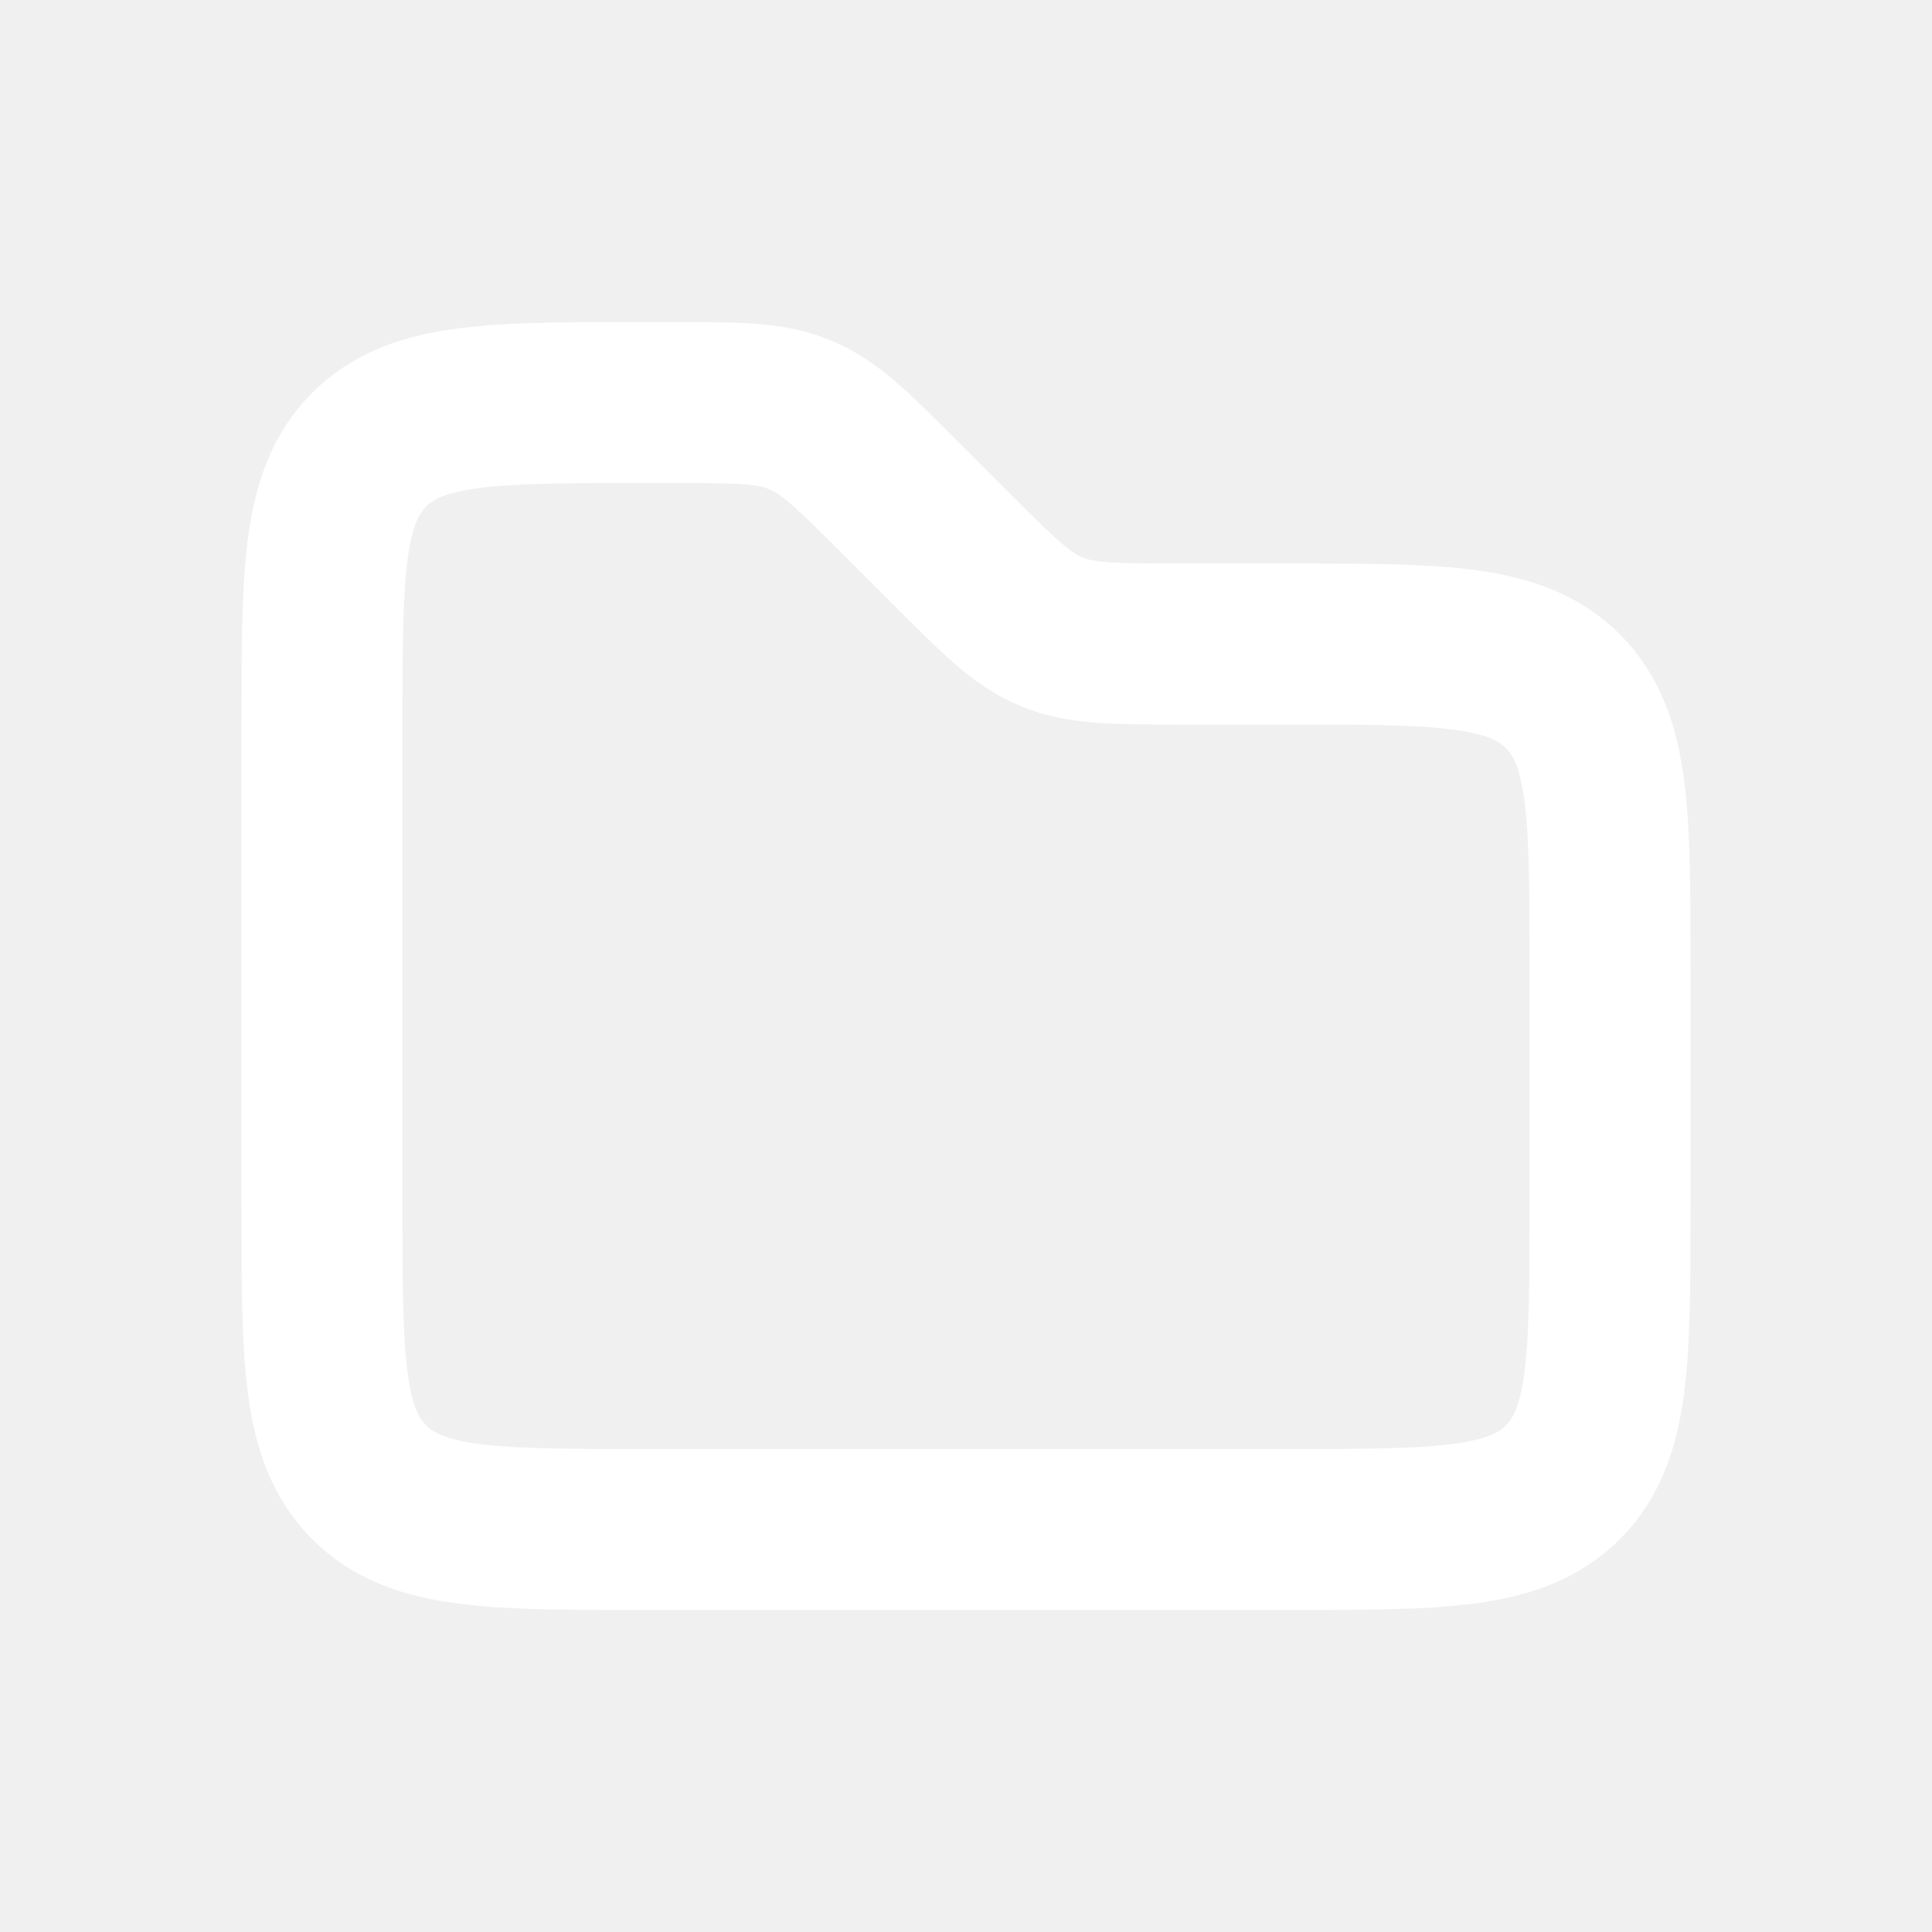
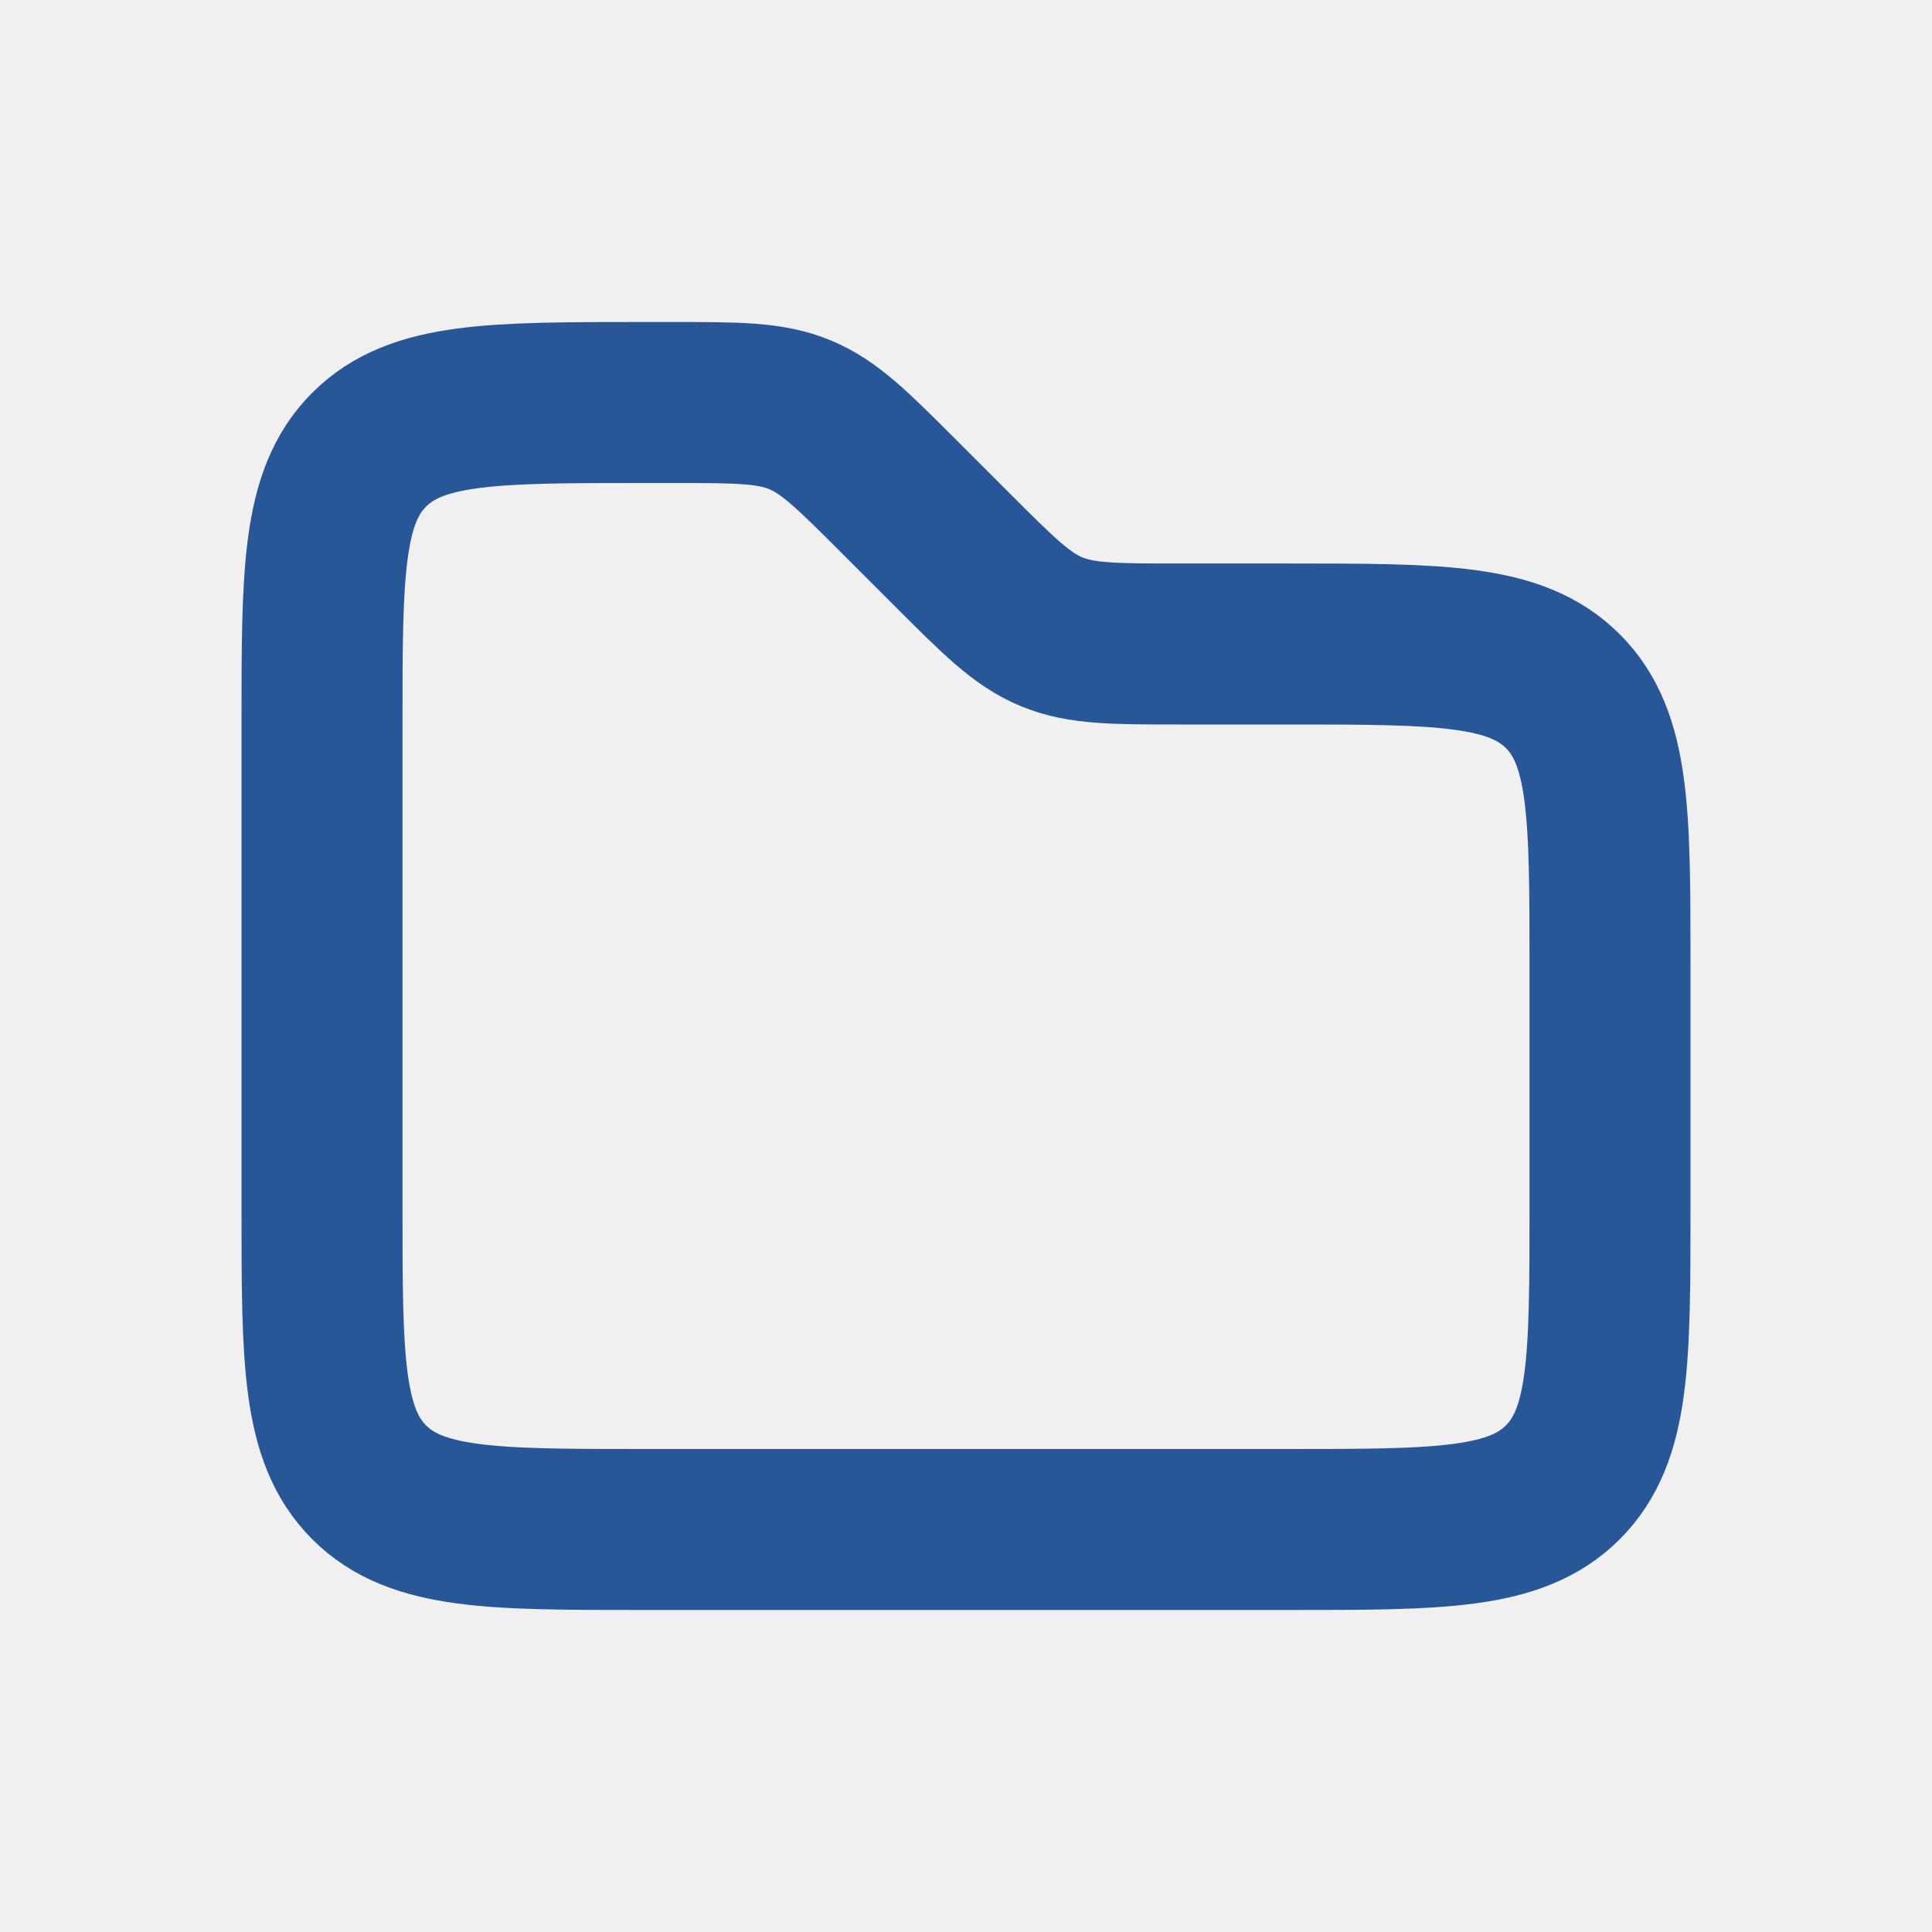
<svg xmlns="http://www.w3.org/2000/svg" width="24" height="24" viewBox="0 0 24 24" fill="none">
-   <path d="M4 9C4 7.114 4 6.172 4.586 5.586C5.172 5 6.114 5 8 5H8.343C9.161 5 9.569 5 9.937 5.152C10.305 5.304 10.594 5.594 11.172 6.172L11.828 6.828C12.406 7.406 12.695 7.696 13.063 7.848C13.431 8 13.839 8 14.657 8H16C17.886 8 18.828 8 19.414 8.586C20 9.172 20 10.114 20 12V15C20 16.886 20 17.828 19.414 18.414C18.828 19 17.886 19 16 19H8C6.114 19 5.172 19 4.586 18.414C4 17.828 4 16.886 4 15V9Z" stroke="#ffffff" stroke-width="2" />
+   <path d="M4 9C4 7.114 4 6.172 4.586 5.586C5.172 5 6.114 5 8 5H8.343C9.161 5 9.569 5 9.937 5.152C10.305 5.304 10.594 5.594 11.172 6.172L11.828 6.828C12.406 7.406 12.695 7.696 13.063 7.848C13.431 8 13.839 8 14.657 8H16C17.886 8 18.828 8 19.414 8.586C20 9.172 20 10.114 20 12V15C20 16.886 20 17.828 19.414 18.414C18.828 19 17.886 19 16 19H8C6.114 19 5.172 19 4.586 18.414C4 17.828 4 16.886 4 15V9Z" stroke="rgb(40, 87, 151)" stroke-width="2" />
</svg>
